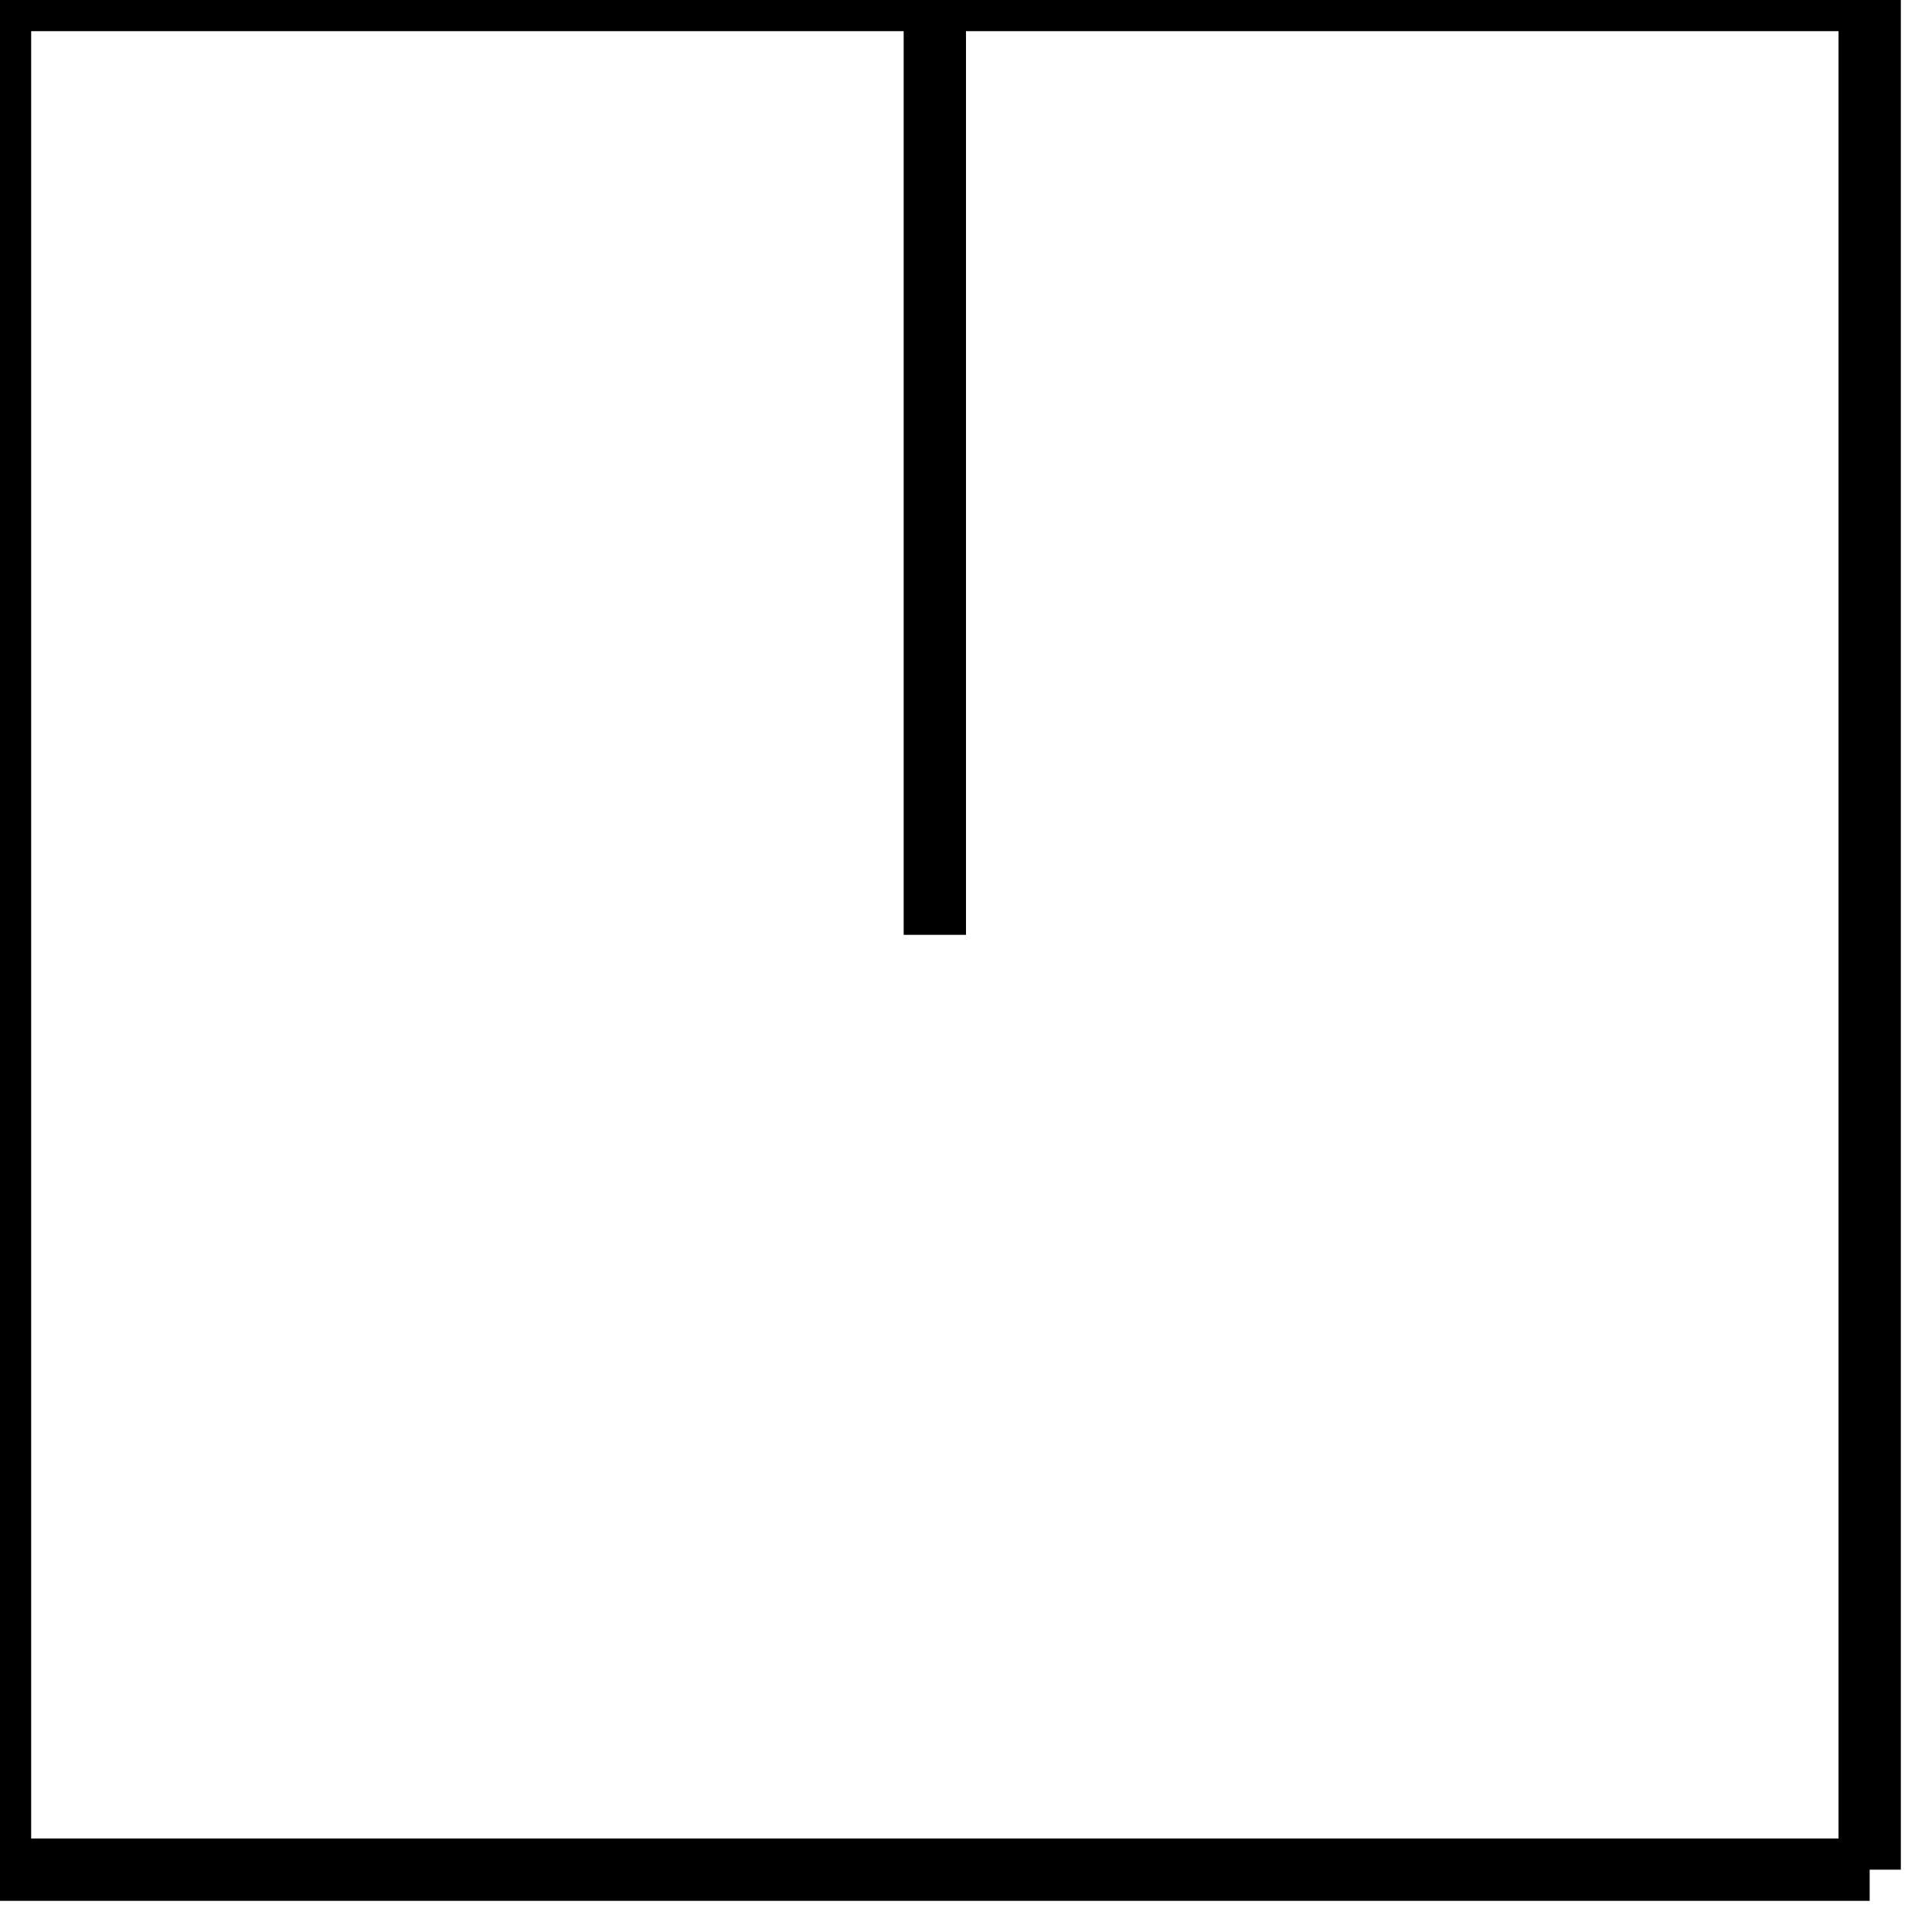
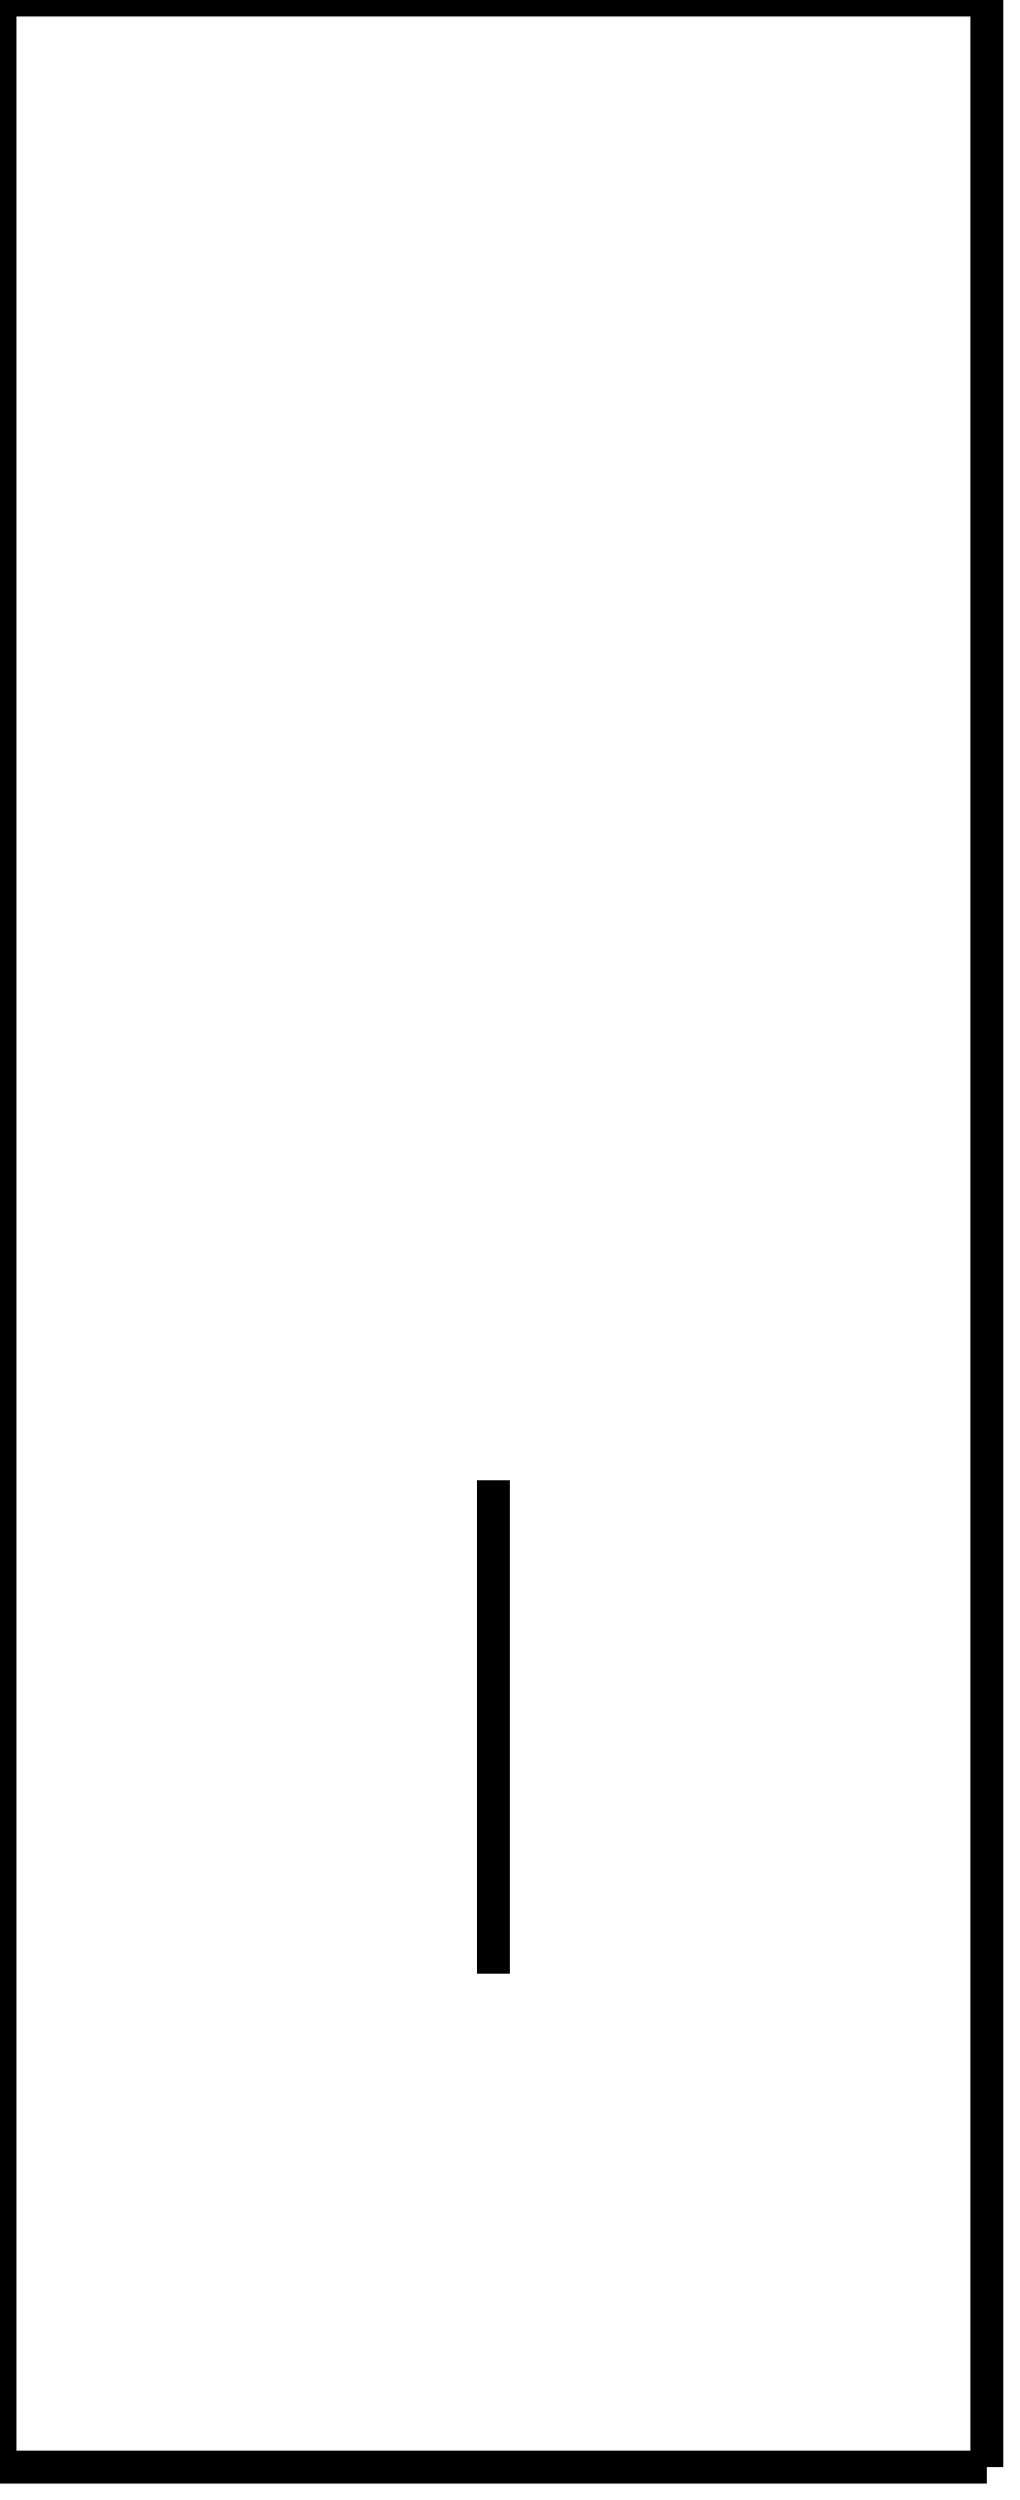
<svg xmlns="http://www.w3.org/2000/svg" version="1.1">
  <defs id="SvgjsDefs1001" />
  <svg id="SvgjsSvg1002" width="2" height="0" focusable="false" style="overflow: hidden; top: -100%; left: -100%; position: absolute; opacity: 0">
    <polyline id="SvgjsPolyline1003" points="0,0" />
    <path id="SvgjsPath1004" d="M0 0 " />
  </svg>
-   <line id="SvgjsLine1006" x1="30" y1="0" x2="30" y2="30" stroke="#000000" stroke-width="2" />
+   <line id="SvgjsLine1006" x1="30" y1="90" x2="30" y2="120" stroke="#000000" stroke-width="2" />
  <line id="SvgjsLine1007" x1="0" y1="0" x2="60" y2="0" stroke="#000000" stroke-width="2" />
-   <line id="SvgjsLine1008" x1="0" y1="0" x2="0" y2="60" stroke="#000000" stroke-width="2" />
-   <line id="SvgjsLine1009" x1="60" y1="0" x2="60" y2="60" stroke="#000000" stroke-width="2" />
-   <line id="SvgjsLine1010" x1="0" y1="60" x2="60" y2="60" stroke="#000000" stroke-width="2" />
+   <line id="SvgjsLine1008" x1="0" y1="0" x2="0" y2="150" stroke="#000000" stroke-width="2" />
+   <line id="SvgjsLine1009" x1="60" y1="0" x2="60" y2="150" stroke="#000000" stroke-width="2" />
+   <line id="SvgjsLine1010" x1="0" y1="150" x2="60" y2="150" stroke="#000000" stroke-width="2" />
</svg>
